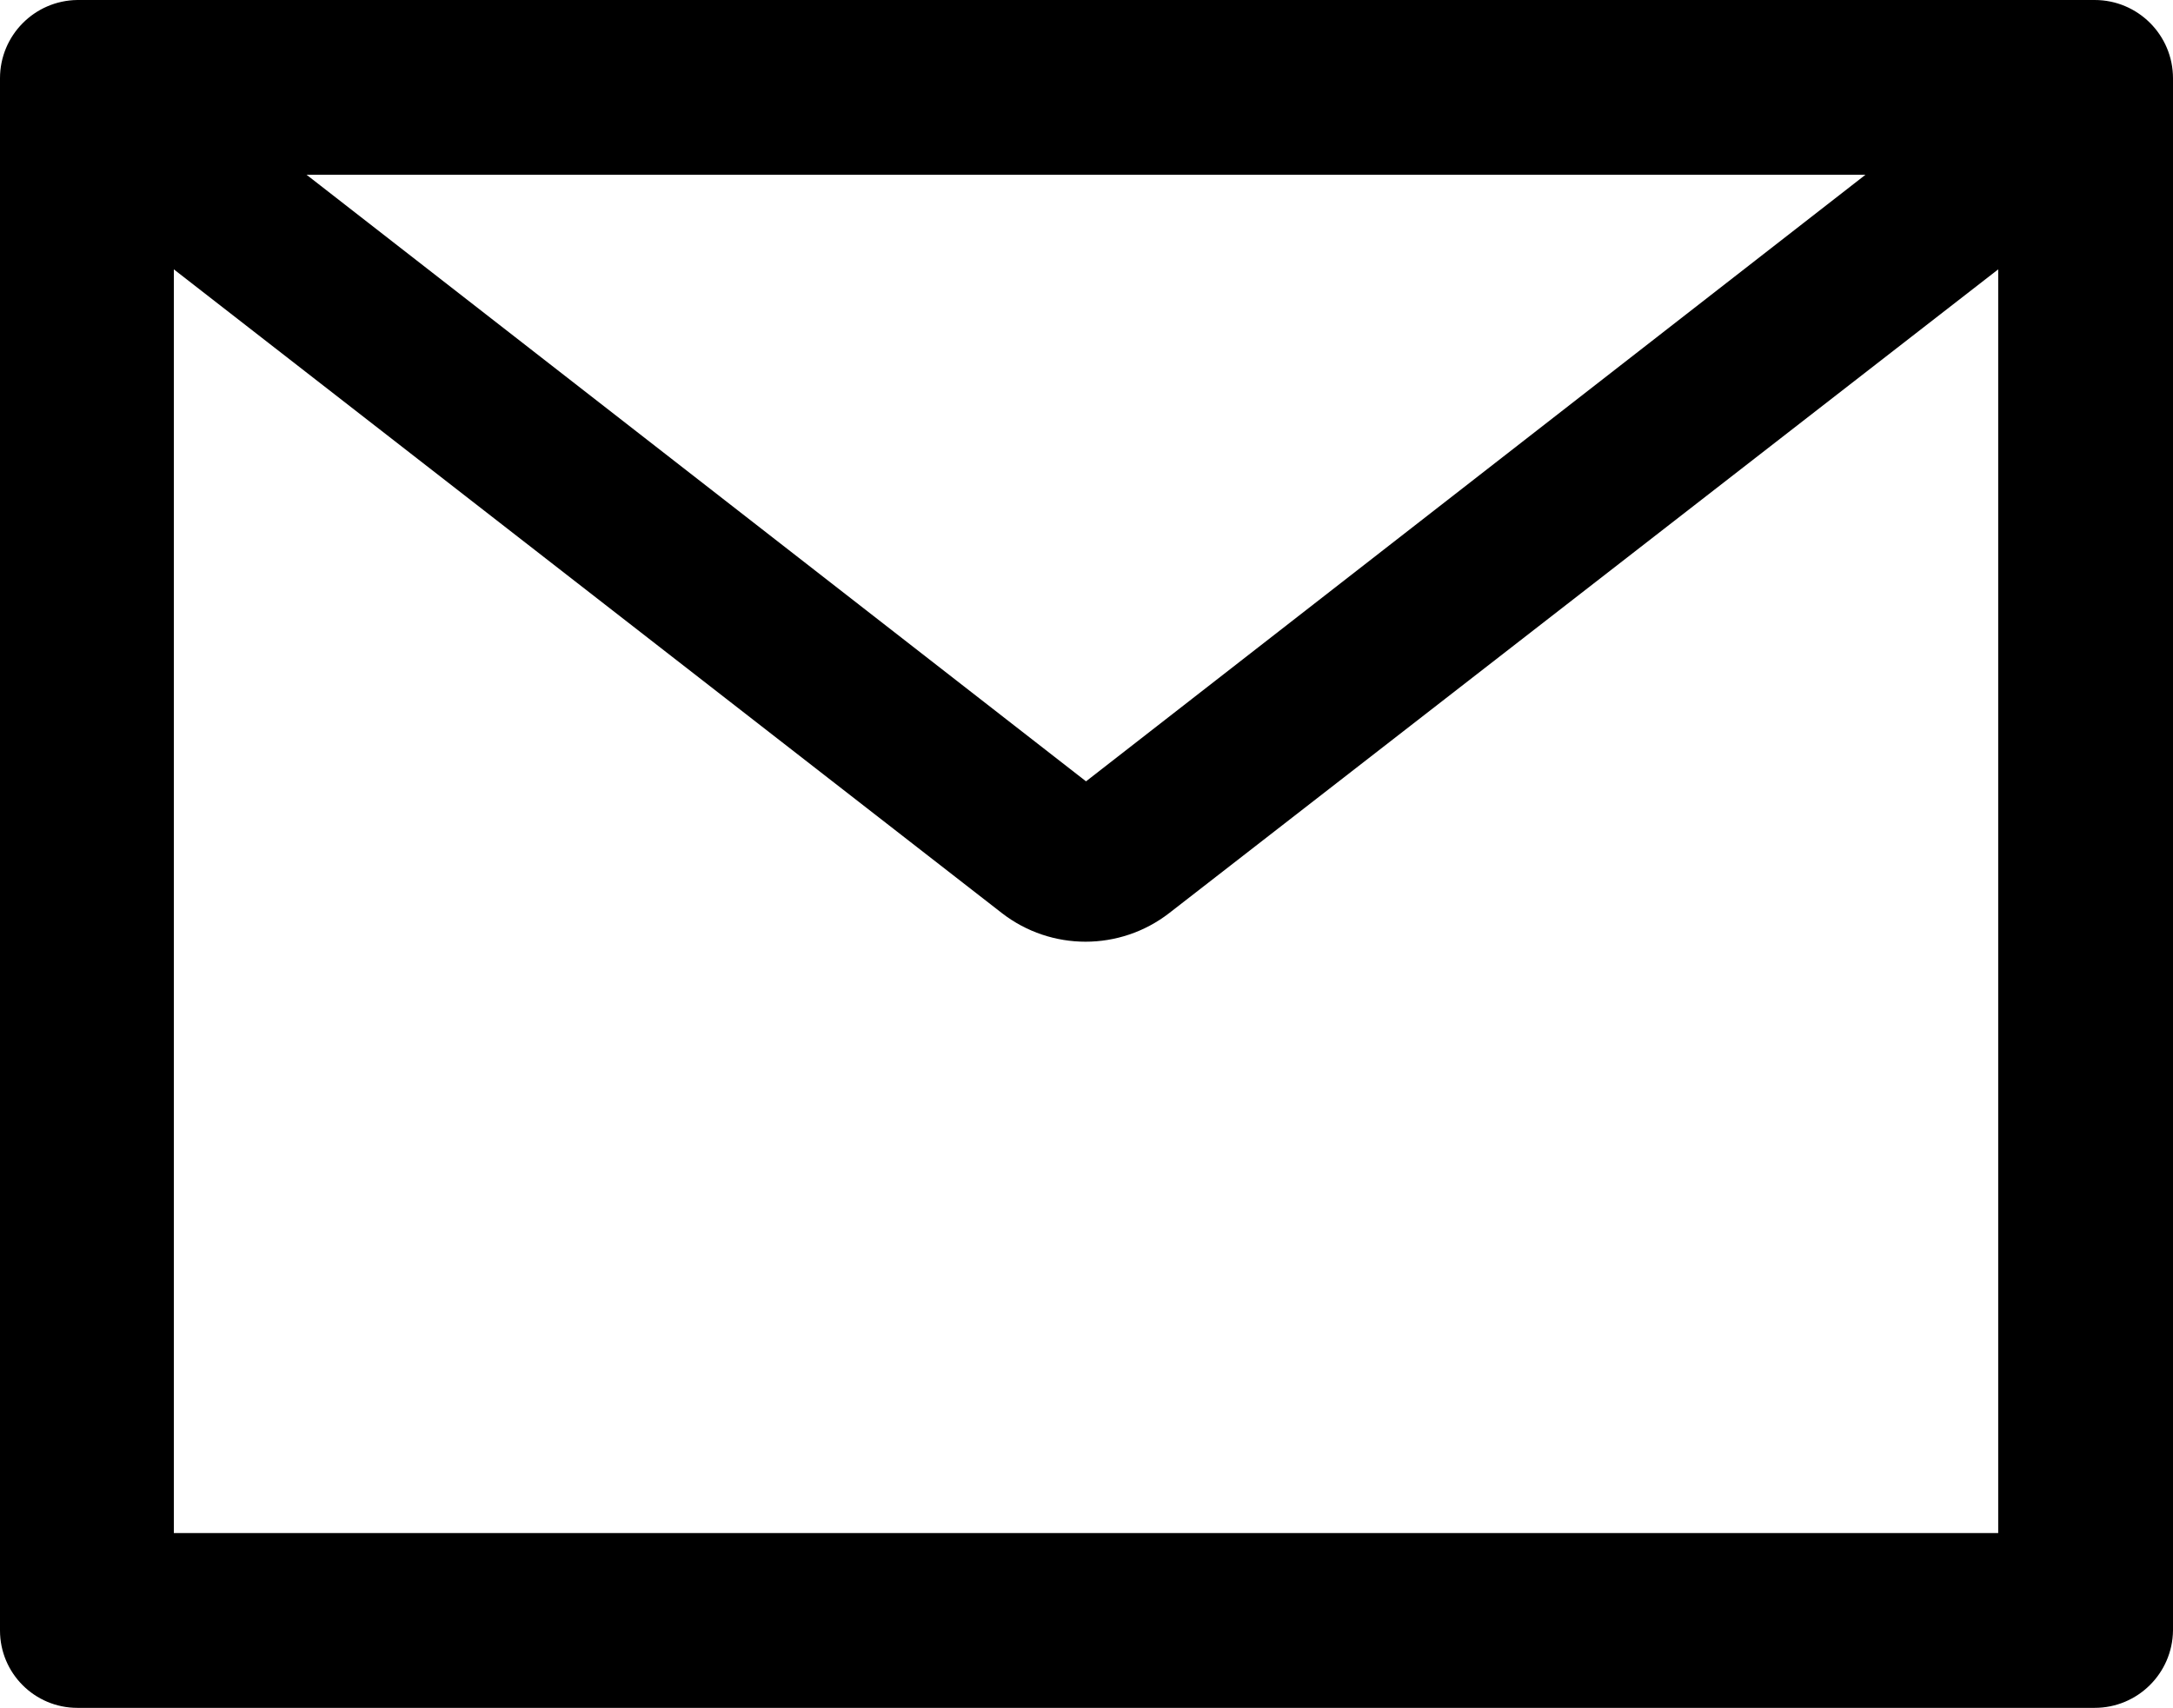
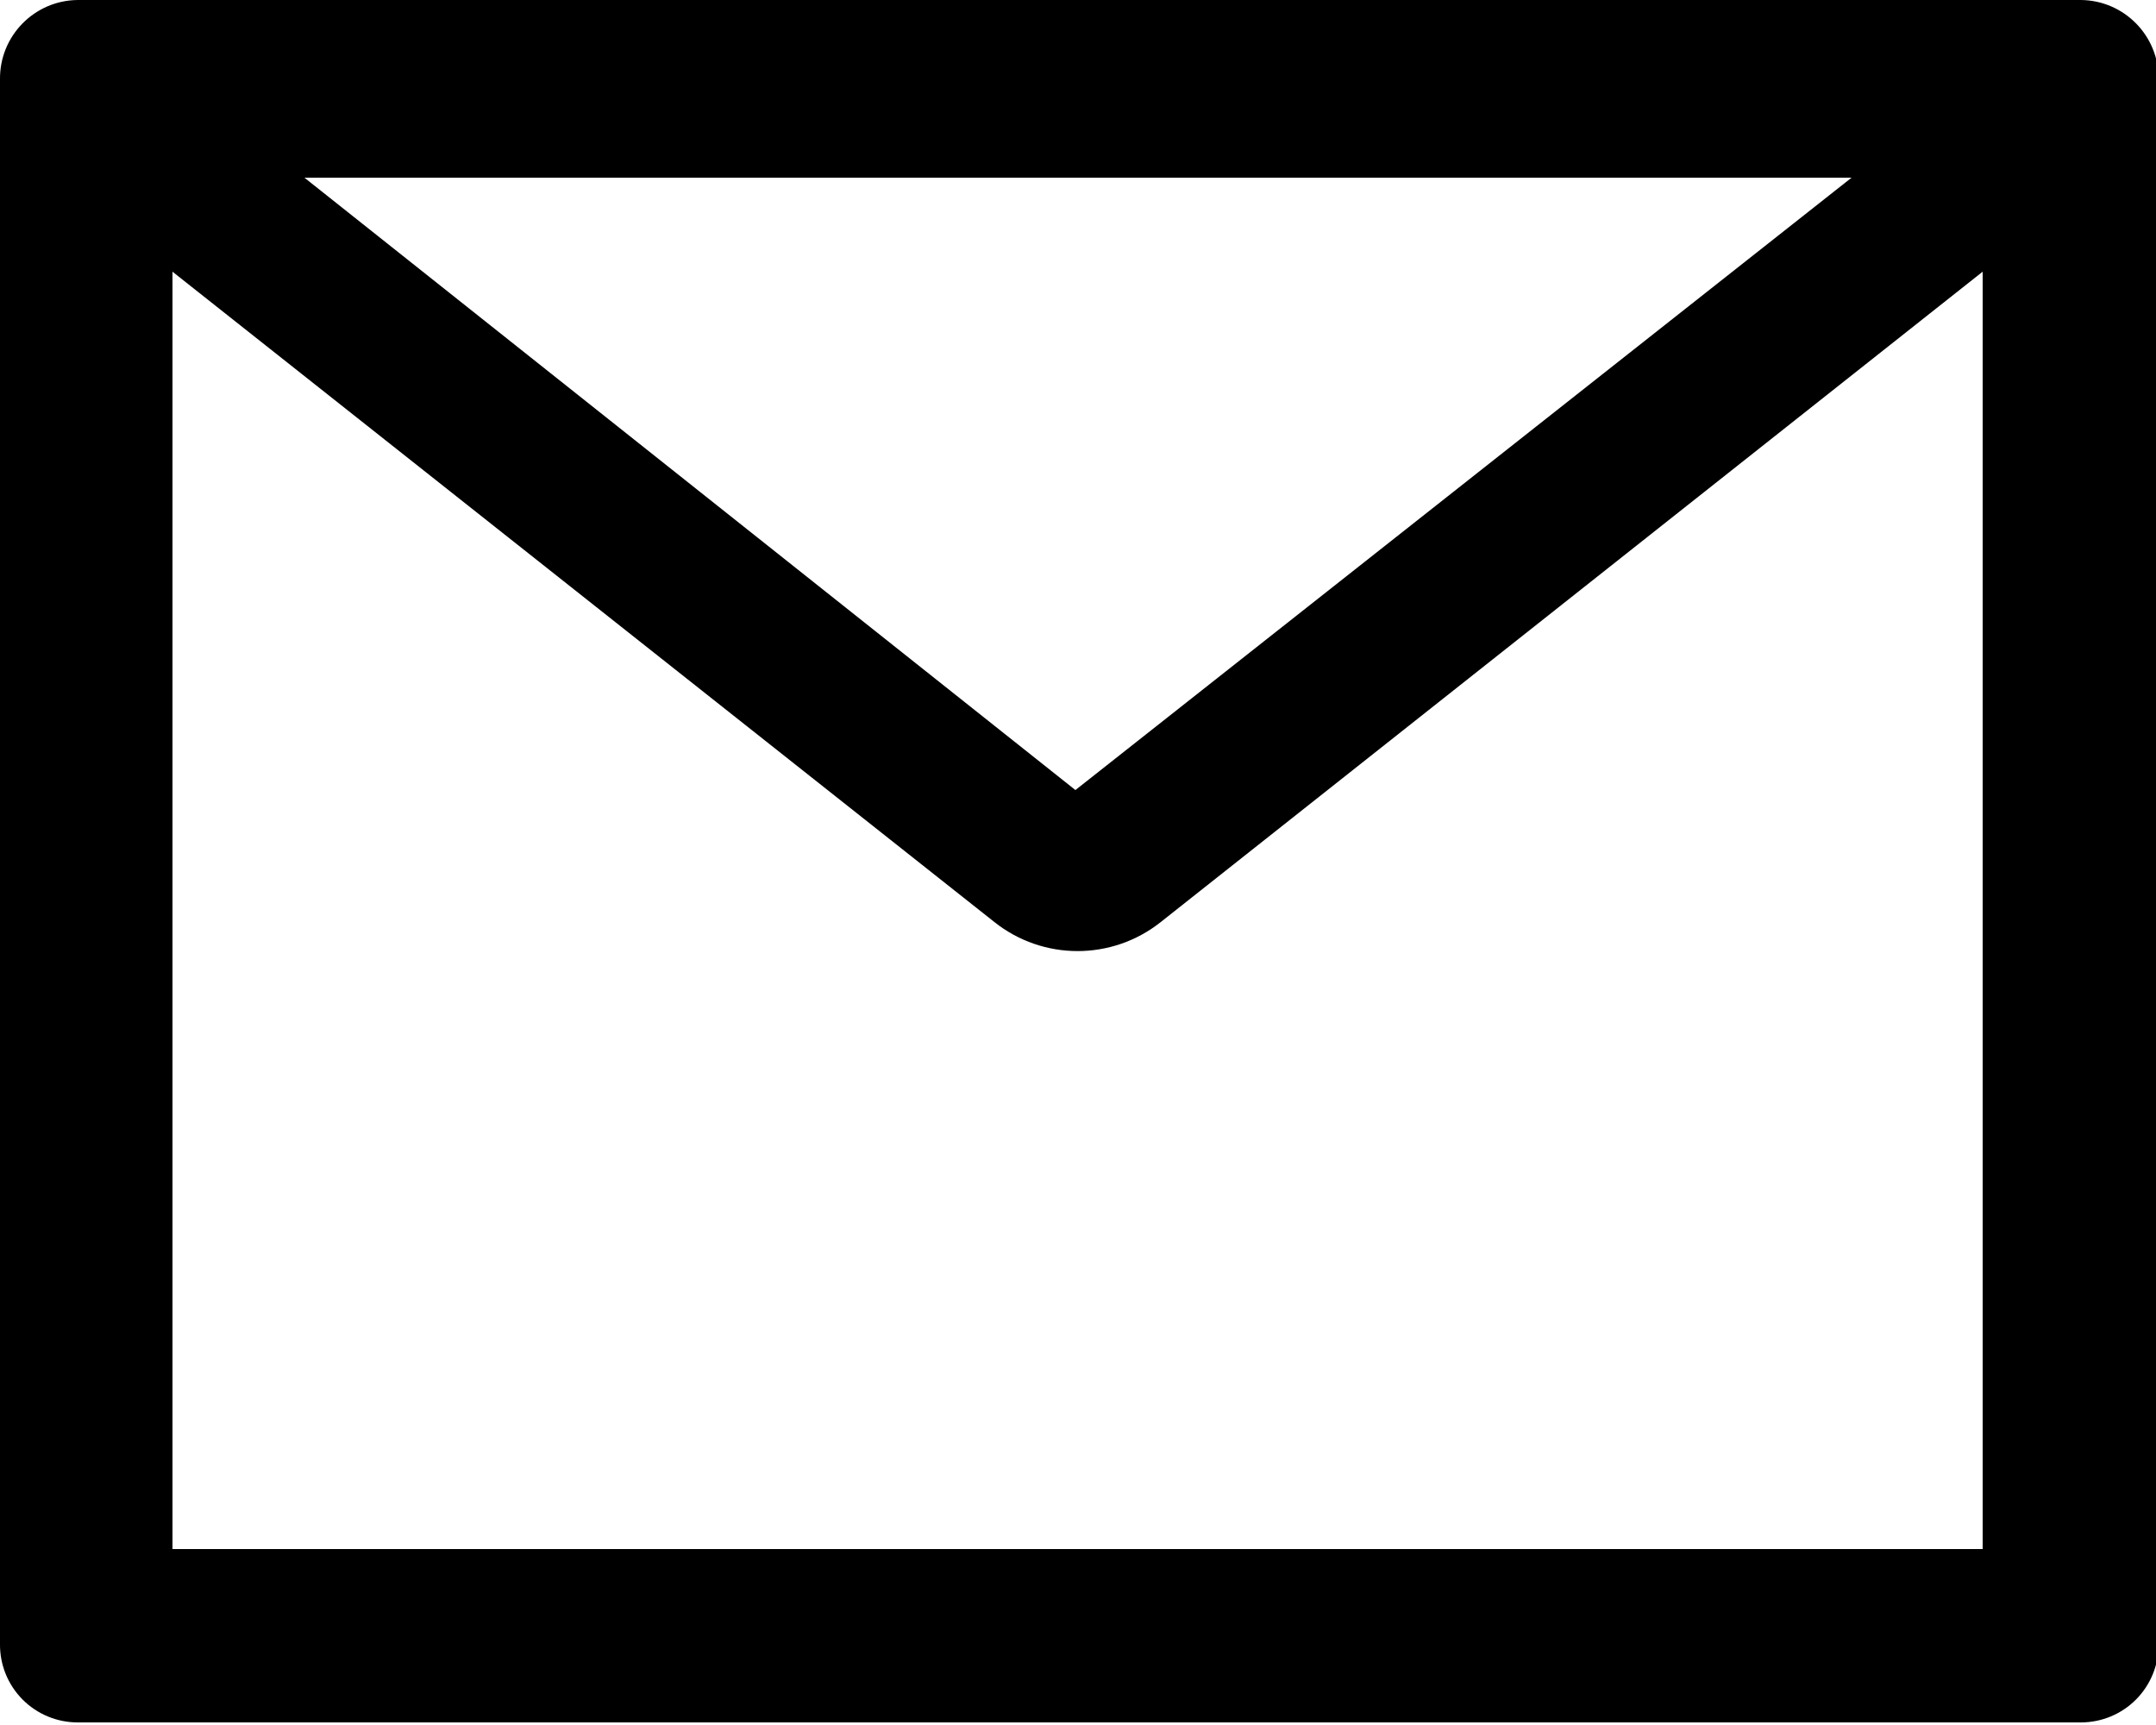
- <svg xmlns="http://www.w3.org/2000/svg" viewBox="0 0 22.75 17.88">
-   <path d="M22.56.06H1.44A.82.82,0,0,0,.63.88V17.13a.81.81,0,0,0,.81.81H22.56a.82.82,0,0,0,.82-.81V.88A.82.82,0,0,0,22.56.06Zm-2.4,1.83L12,8.24,3.84,1.89Zm1.39,14.22H2.45V2.88l8.67,6.74a1.43,1.43,0,0,0,1.75,0l8.68-6.74Z" transform="translate(-0.63 -0.06)" />
+ <svg xmlns="http://www.w3.org/2000/svg" viewBox="0 0 25 20" preserveAspectRatio="none" width="25" height="20">
+   <path d="M23-1.06H-.23a.91.91,0,0,0-.9.92V18a.9.9,0,0,0,.9.91H23a.9.9,0,0,0,.9-.91V-.14A.91.91,0,0,0,23-1.06ZM20.34,1l-9,7.1L2.4,1Zm1.52,15.9H.87V2.09L10.4,9.63a1.55,1.55,0,0,0,1.93,0l9.53-7.54Z" transform="translate(1.13 1.06)" />
</svg>
